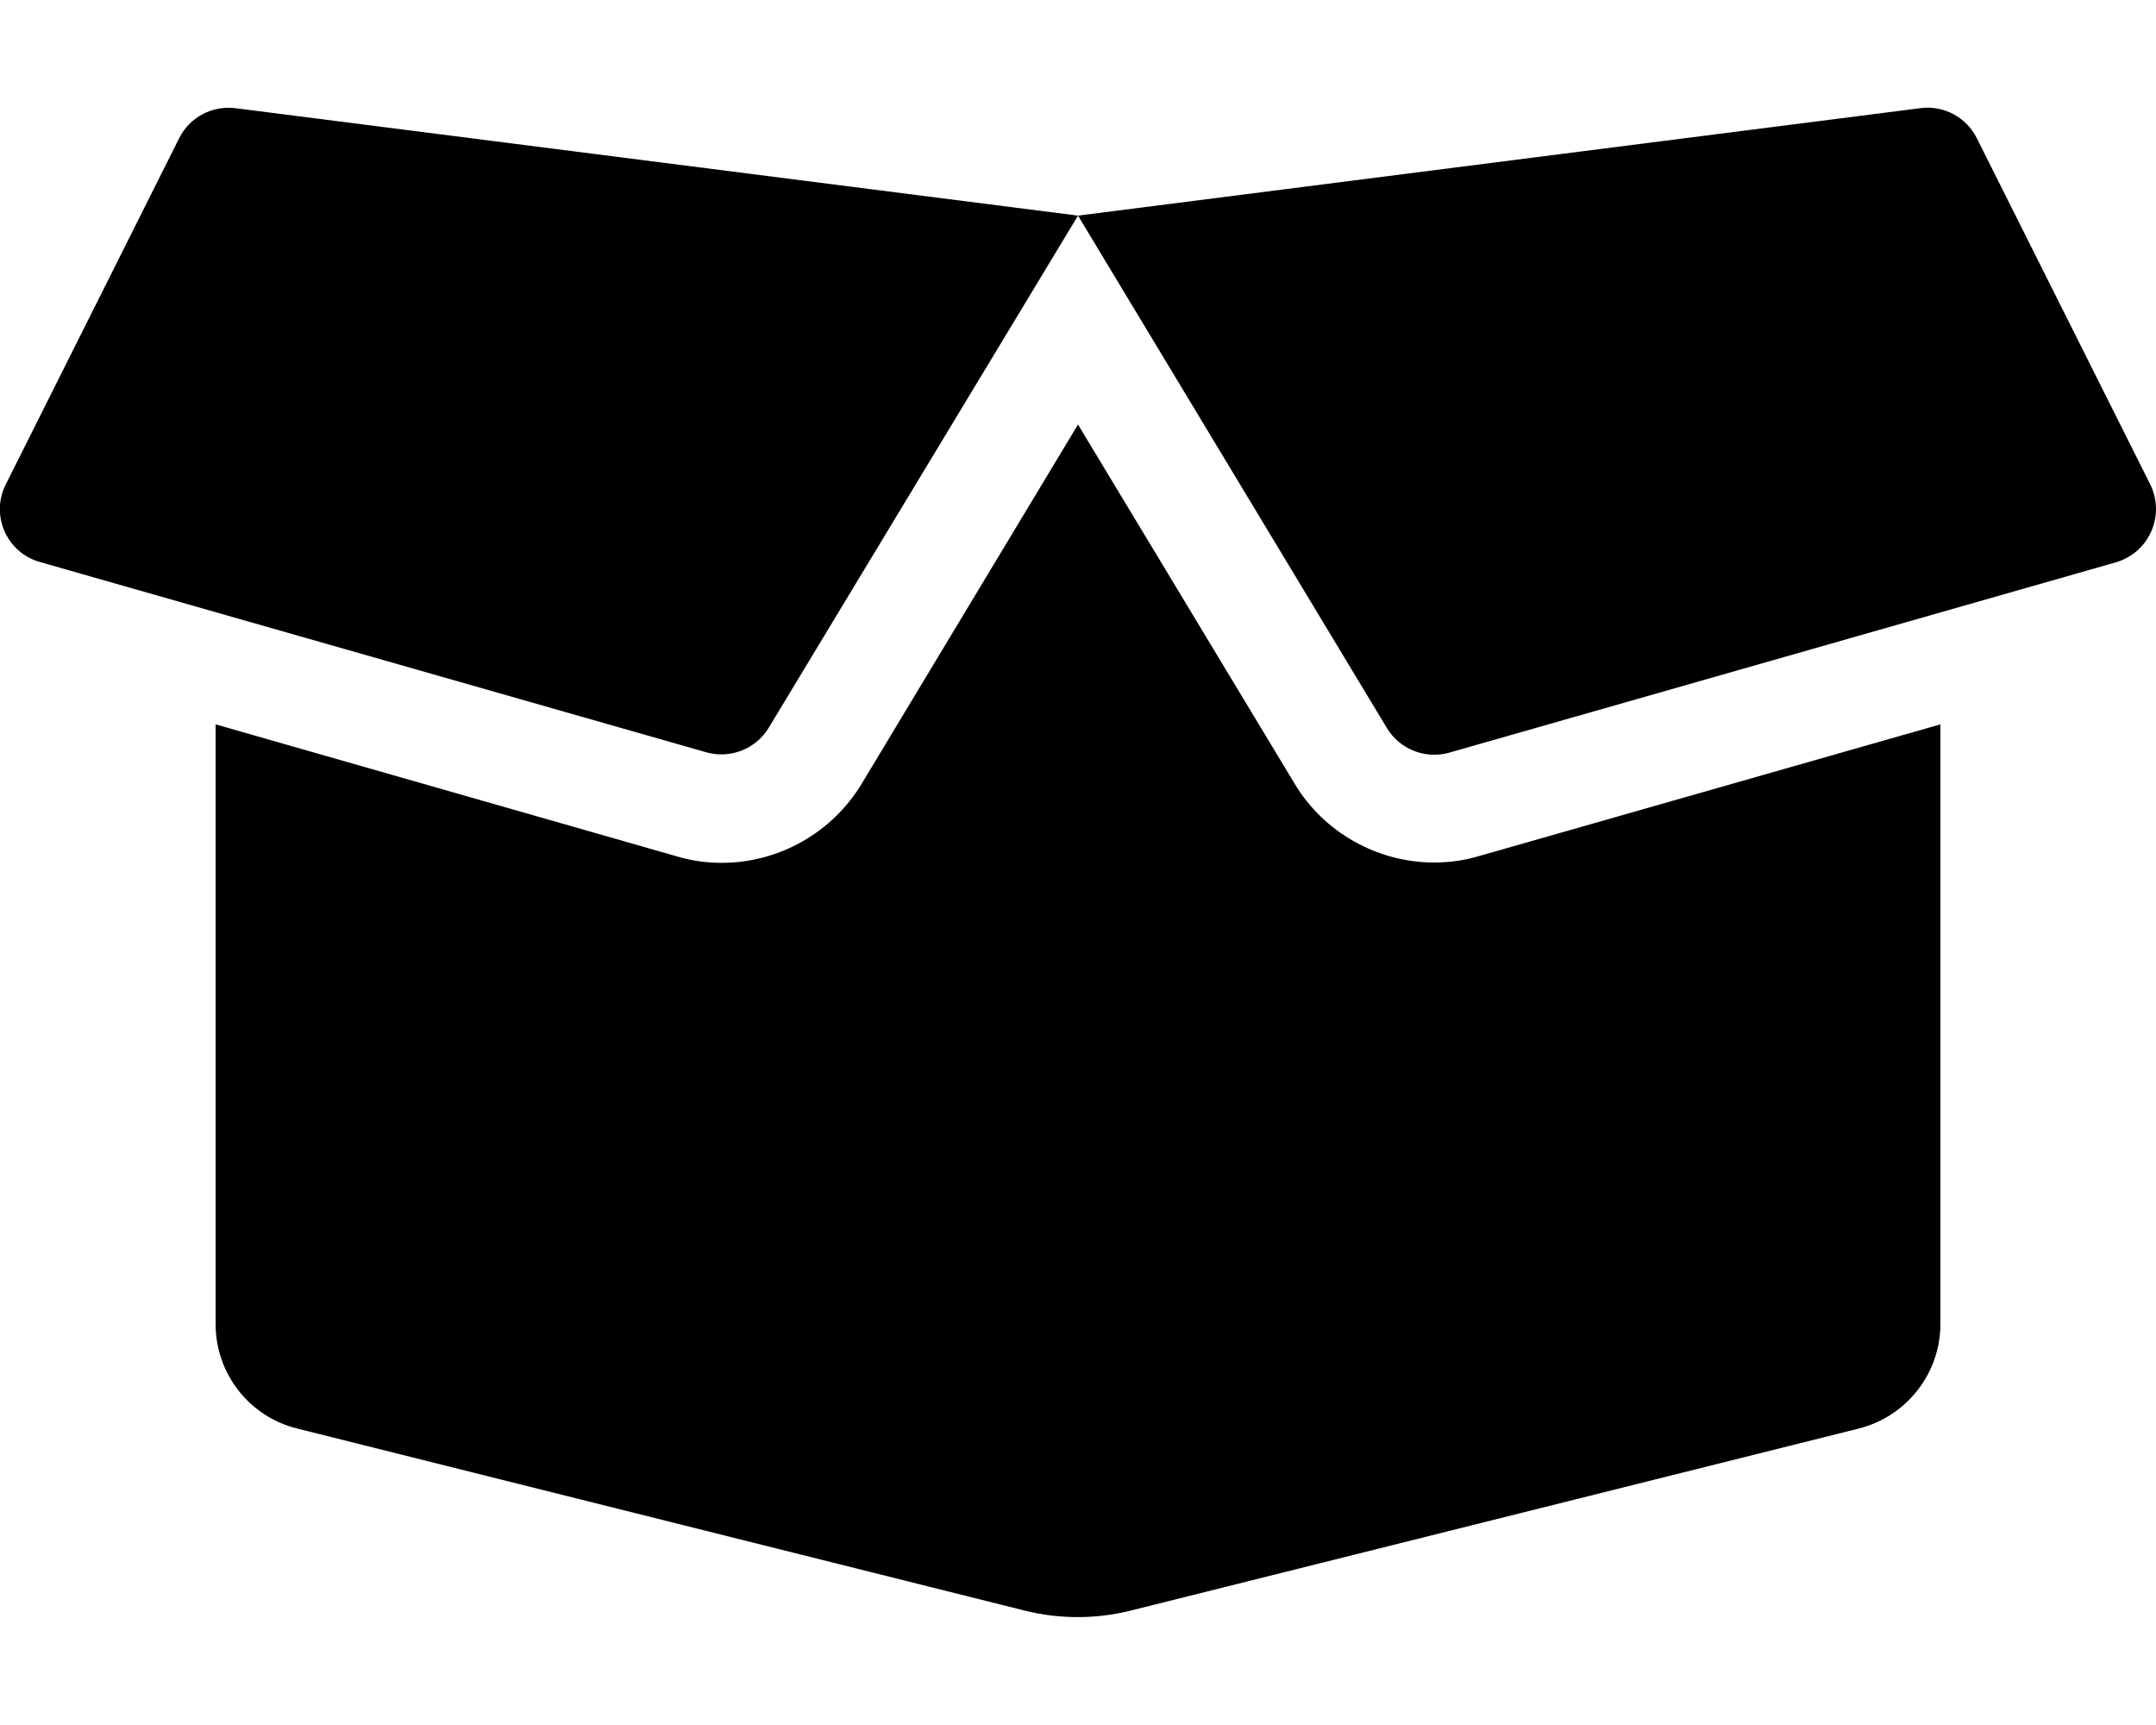
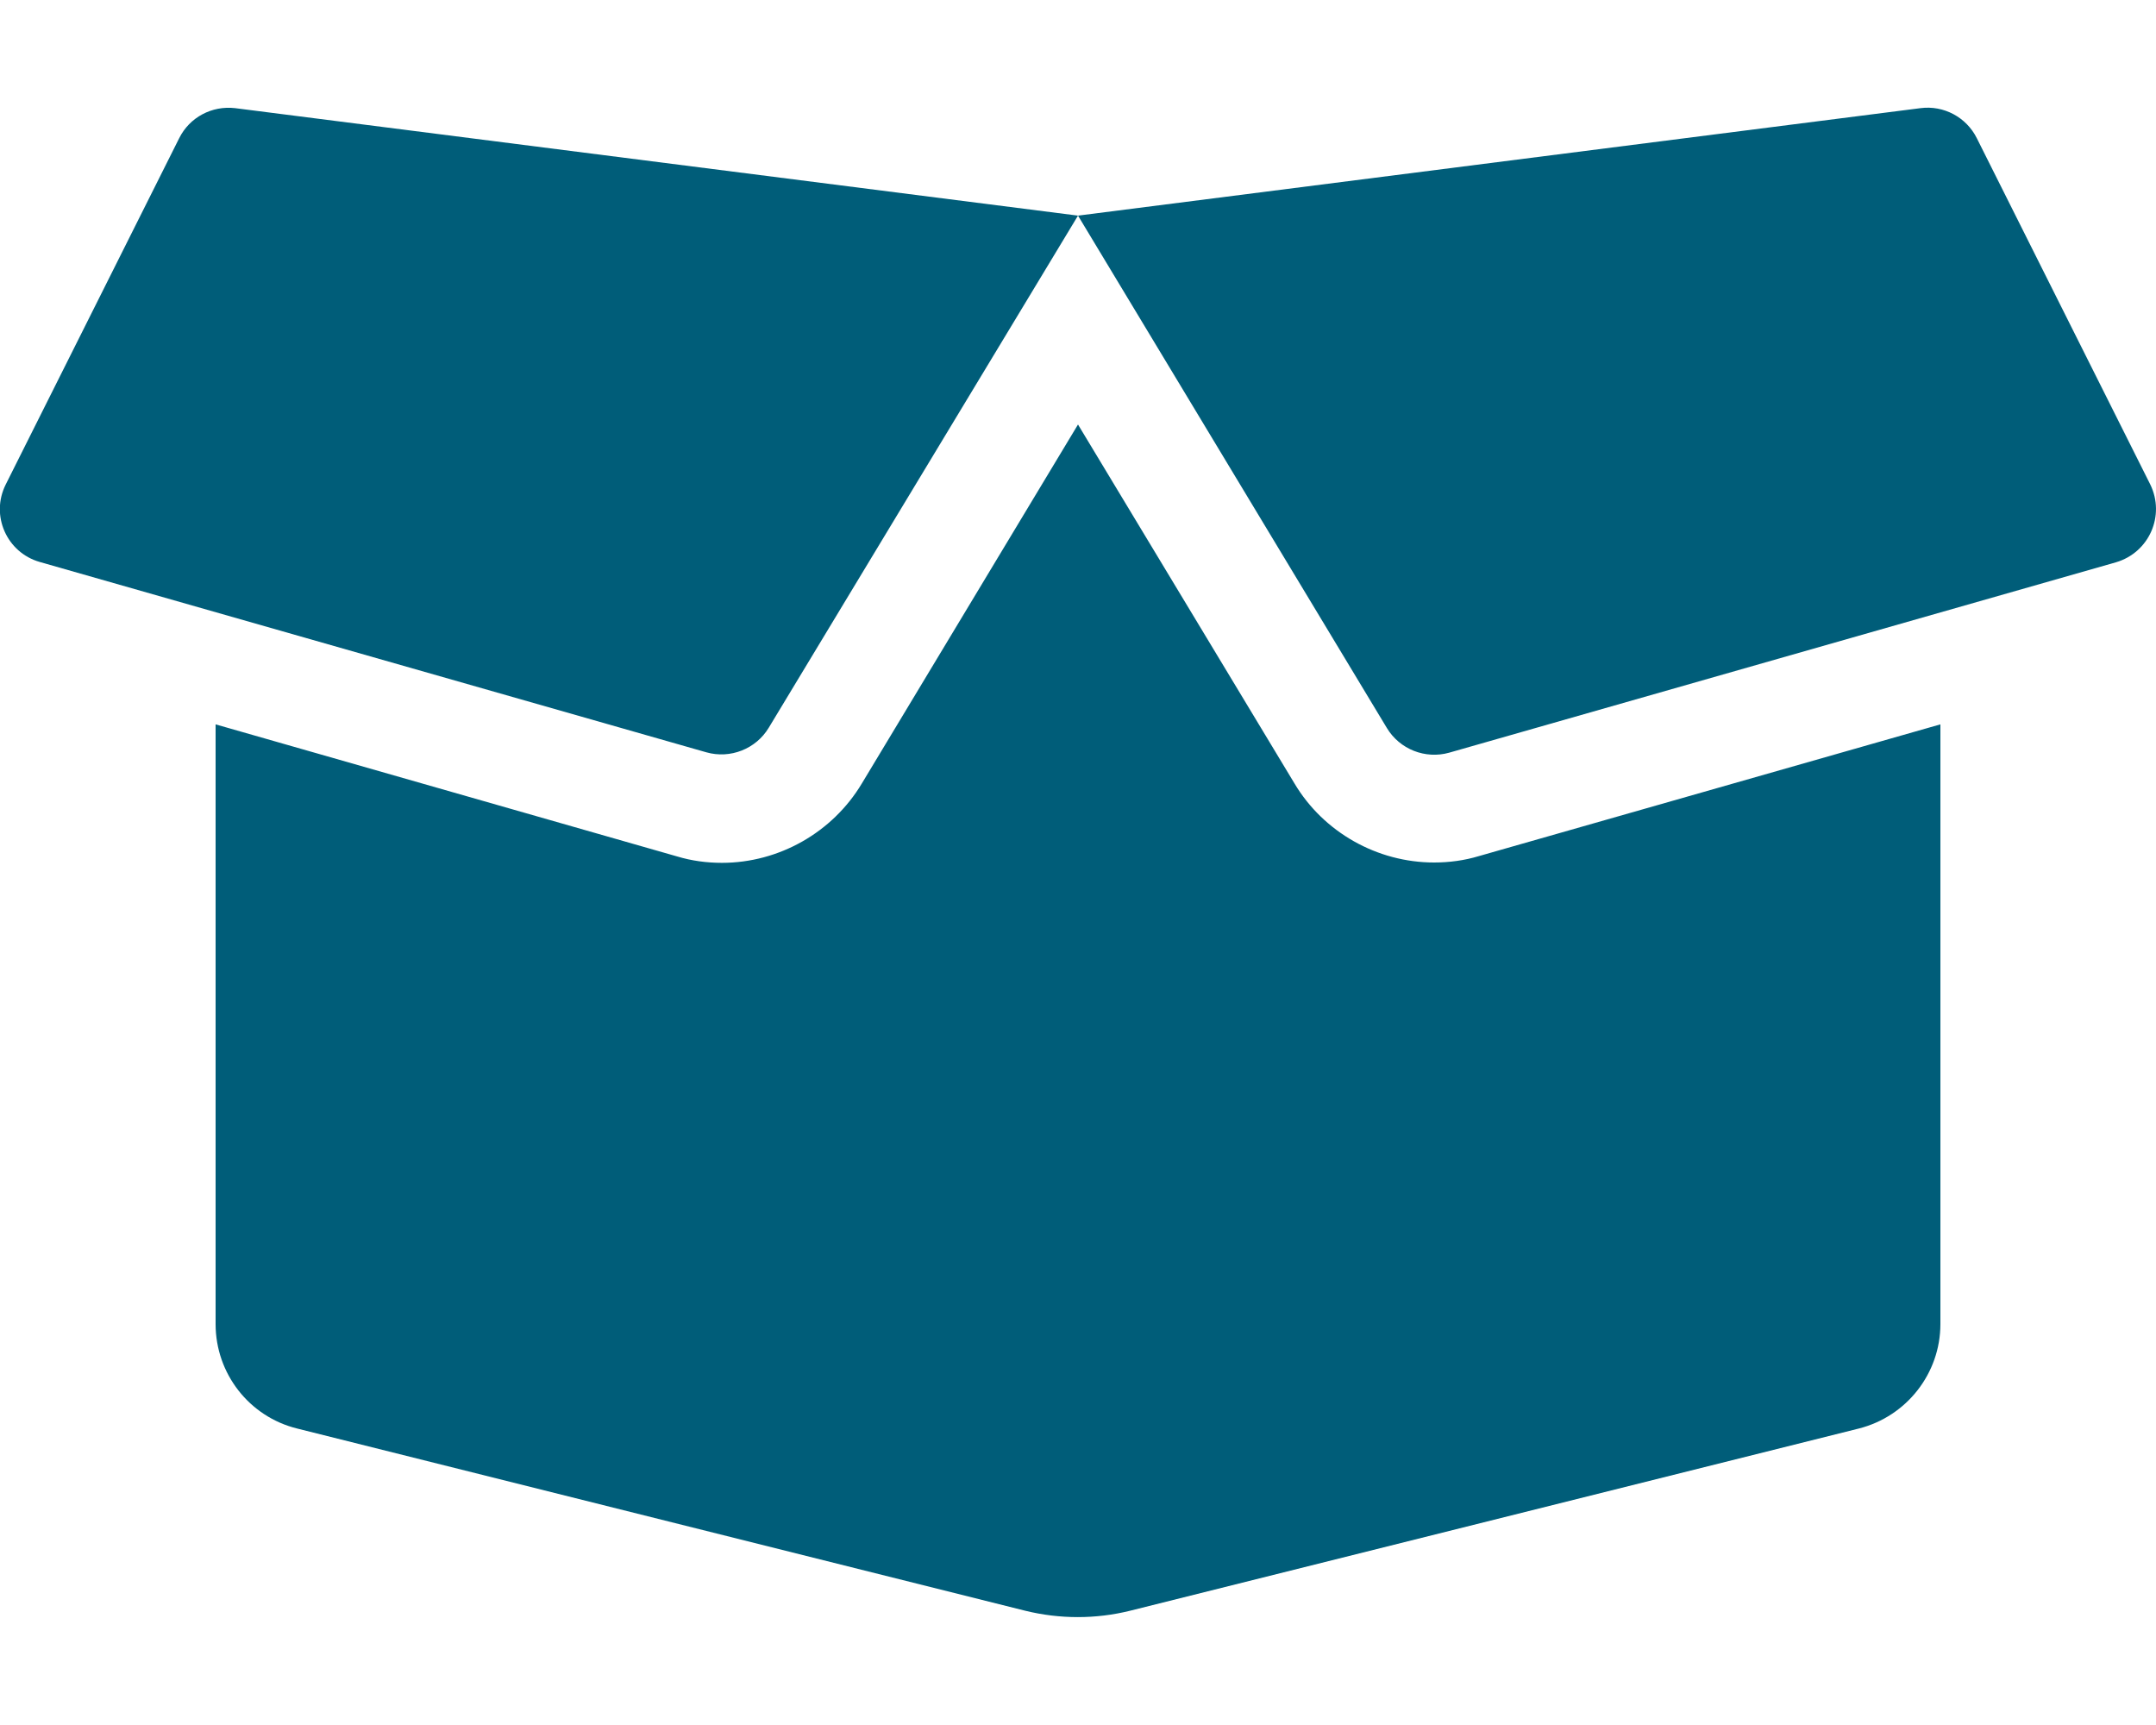
<svg xmlns="http://www.w3.org/2000/svg" viewBox="0 0 640 512">
-   <path d="M425.7 256c-16.9 0-32.8-9-41.4-23.4L320 126l-64.2 106.6c-8.7 14.5-24.6 23.5-41.5 23.5-4.5 0-9-.6-13.3-1.9L64 215v178c0 14.7 10 27.5 24.2 31l216.2 54.1c10.2 2.5 20.9 2.5 31 0L551.8 424c14.2-3.6 24.2-16.4 24.2-31V215l-137 39.1c-4.3 1.3-8.8 1.9-13.3 1.9zm212.6-112.2L586.8 41c-3.1-6.2-9.8-9.8-16.7-8.9L320 64l91.7 152.1c3.8 6.3 11.4 9.3 18.5 7.3l197.9-56.5c9.9-2.9 14.7-13.9 10.2-23.1zM53.2 41L1.7 143.8c-4.6 9.2.3 20.2 10.1 23l197.9 56.5c7.1 2 14.7-1 18.5-7.3L320 64 69.8 32.1c-6.9-.8-13.5 2.7-16.6 8.9z" />
+   <path fill="#005D79" d="M425.7 256c-16.9 0-32.8-9-41.4-23.4L320 126l-64.2 106.6c-8.7 14.5-24.6 23.5-41.5 23.5-4.5 0-9-.6-13.3-1.9L64 215v178c0 14.7 10 27.5 24.2 31l216.2 54.1c10.2 2.5 20.9 2.5 31 0L551.8 424c14.2-3.6 24.2-16.4 24.2-31V215l-137 39.1c-4.3 1.3-8.8 1.9-13.3 1.9zm212.6-112.2L586.8 41c-3.1-6.2-9.8-9.8-16.7-8.9L320 64l91.7 152.1c3.8 6.3 11.4 9.3 18.5 7.3l197.9-56.5c9.9-2.9 14.7-13.9 10.2-23.1zM53.2 41L1.7 143.8c-4.6 9.2.3 20.2 10.1 23l197.9 56.5c7.1 2 14.7-1 18.5-7.3L320 64 69.8 32.1c-6.9-.8-13.5 2.7-16.6 8.9z" />
</svg>
